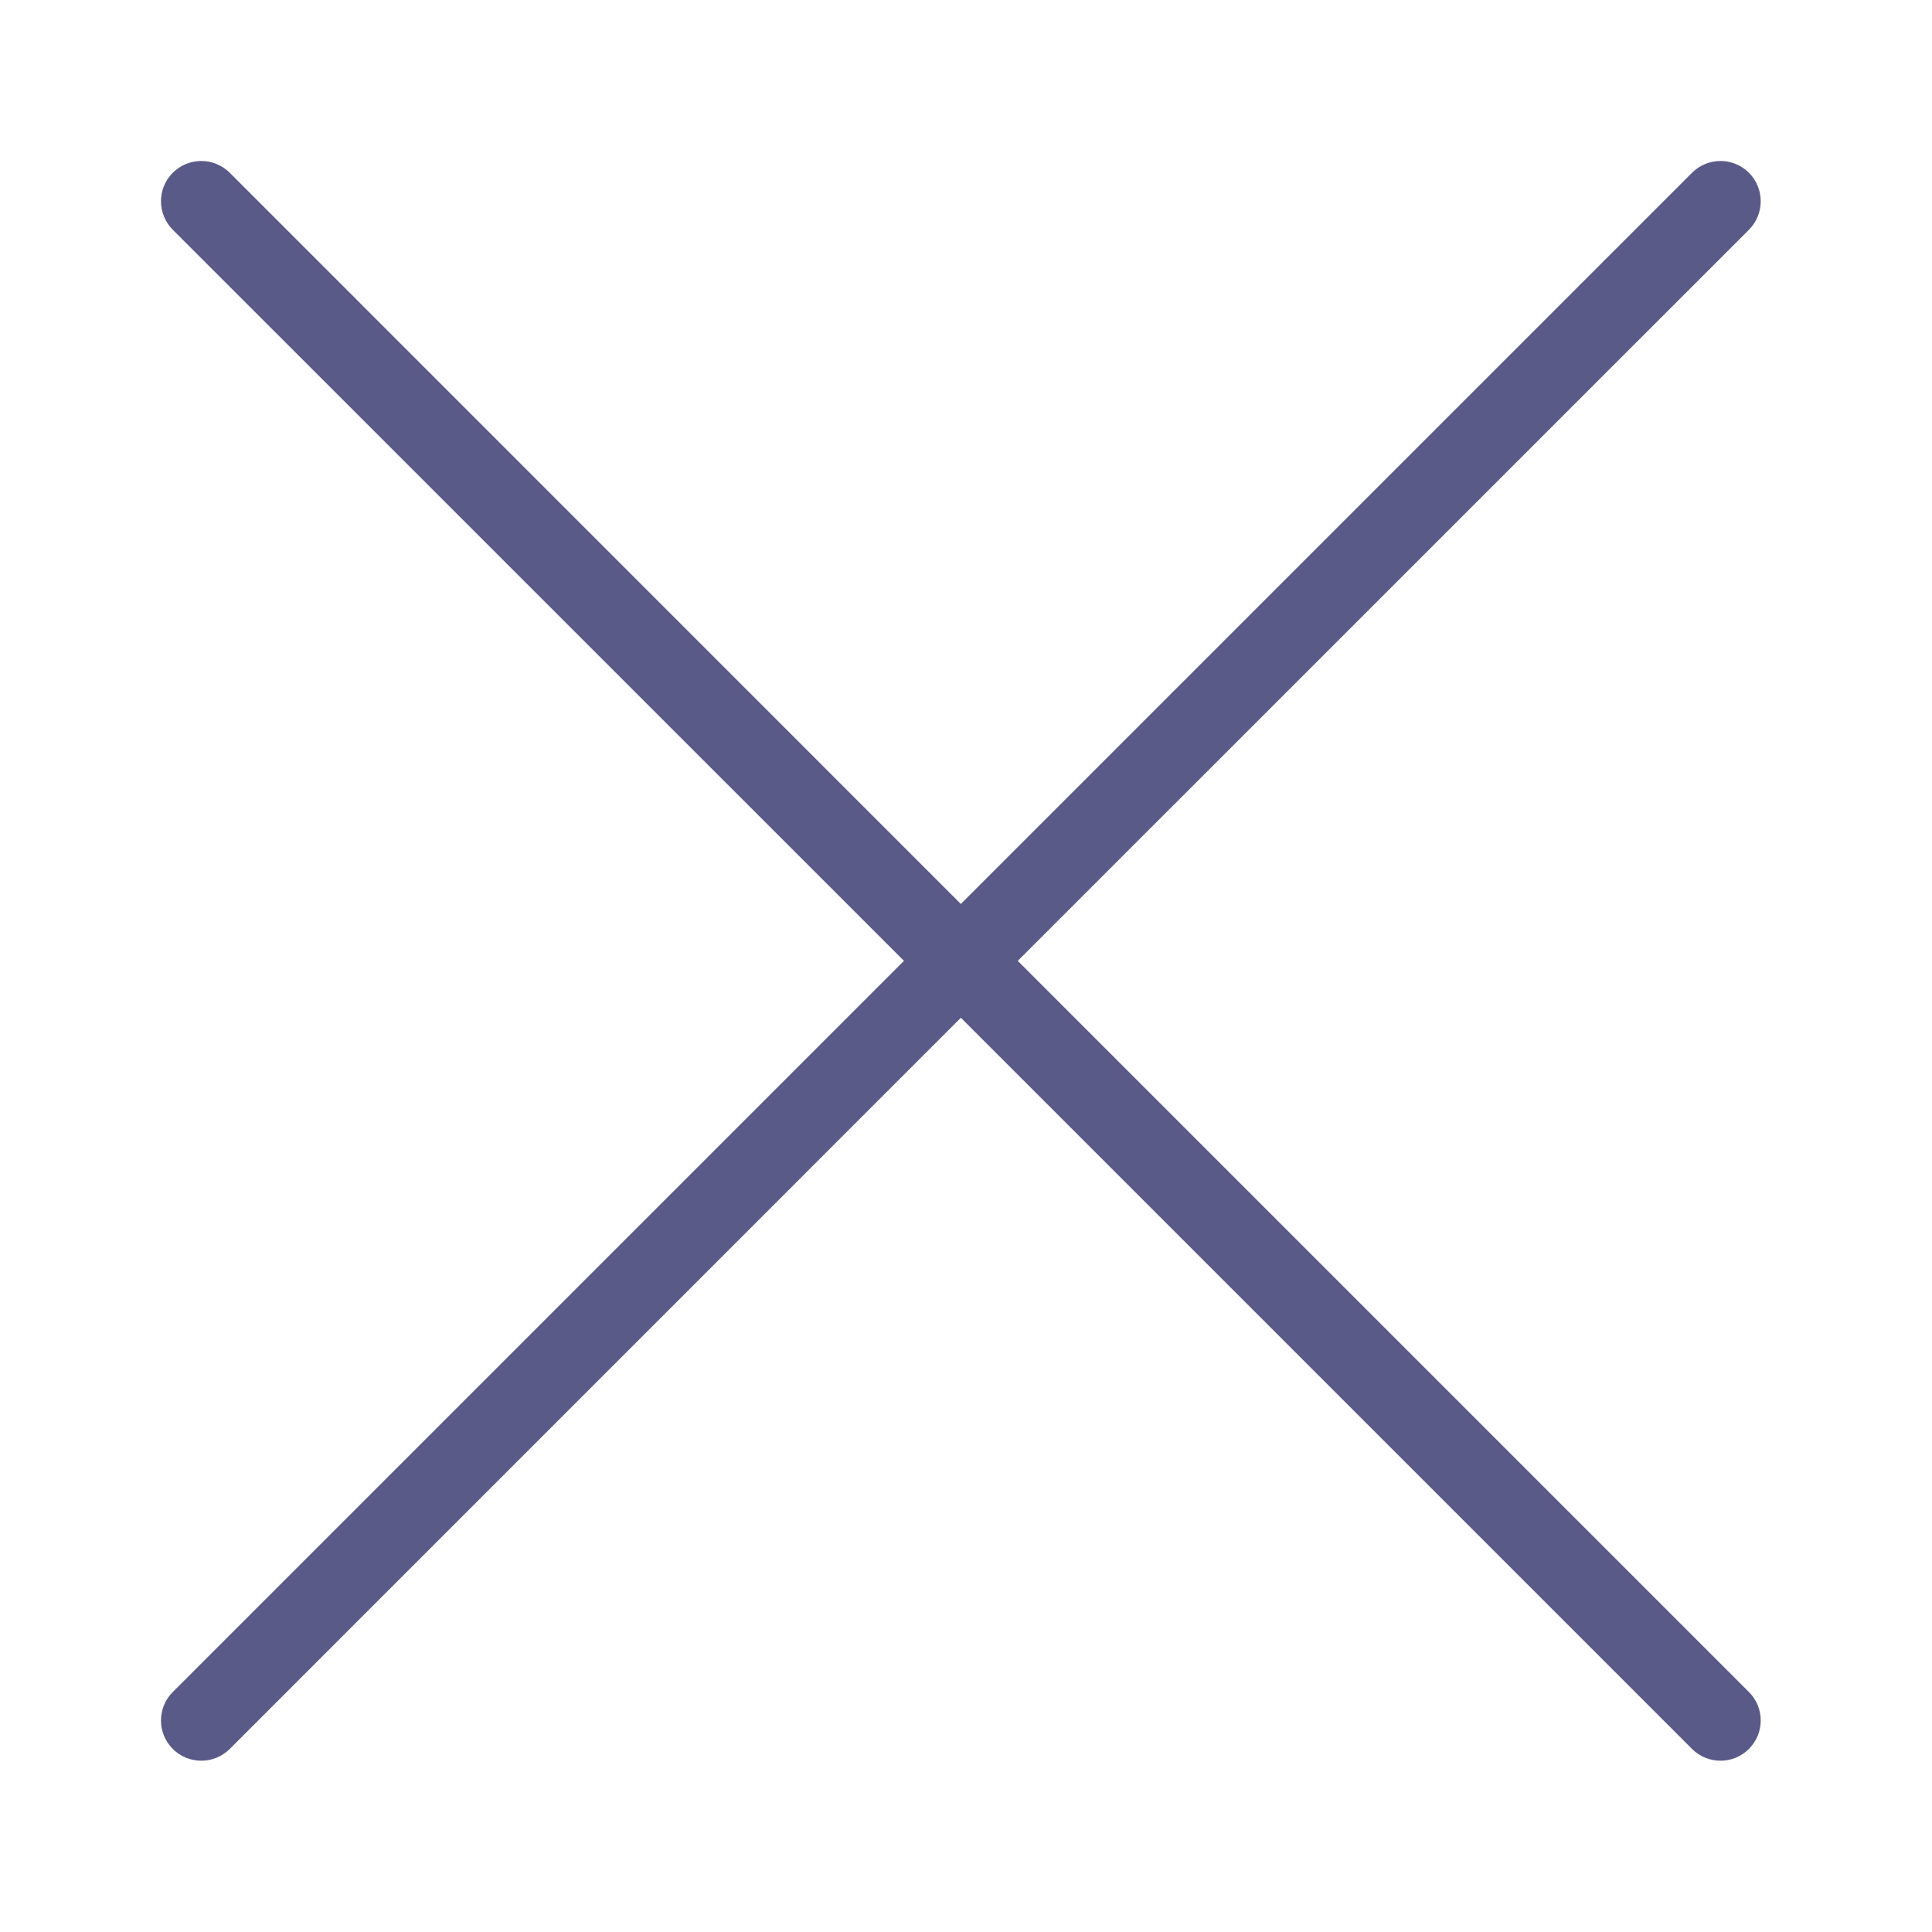
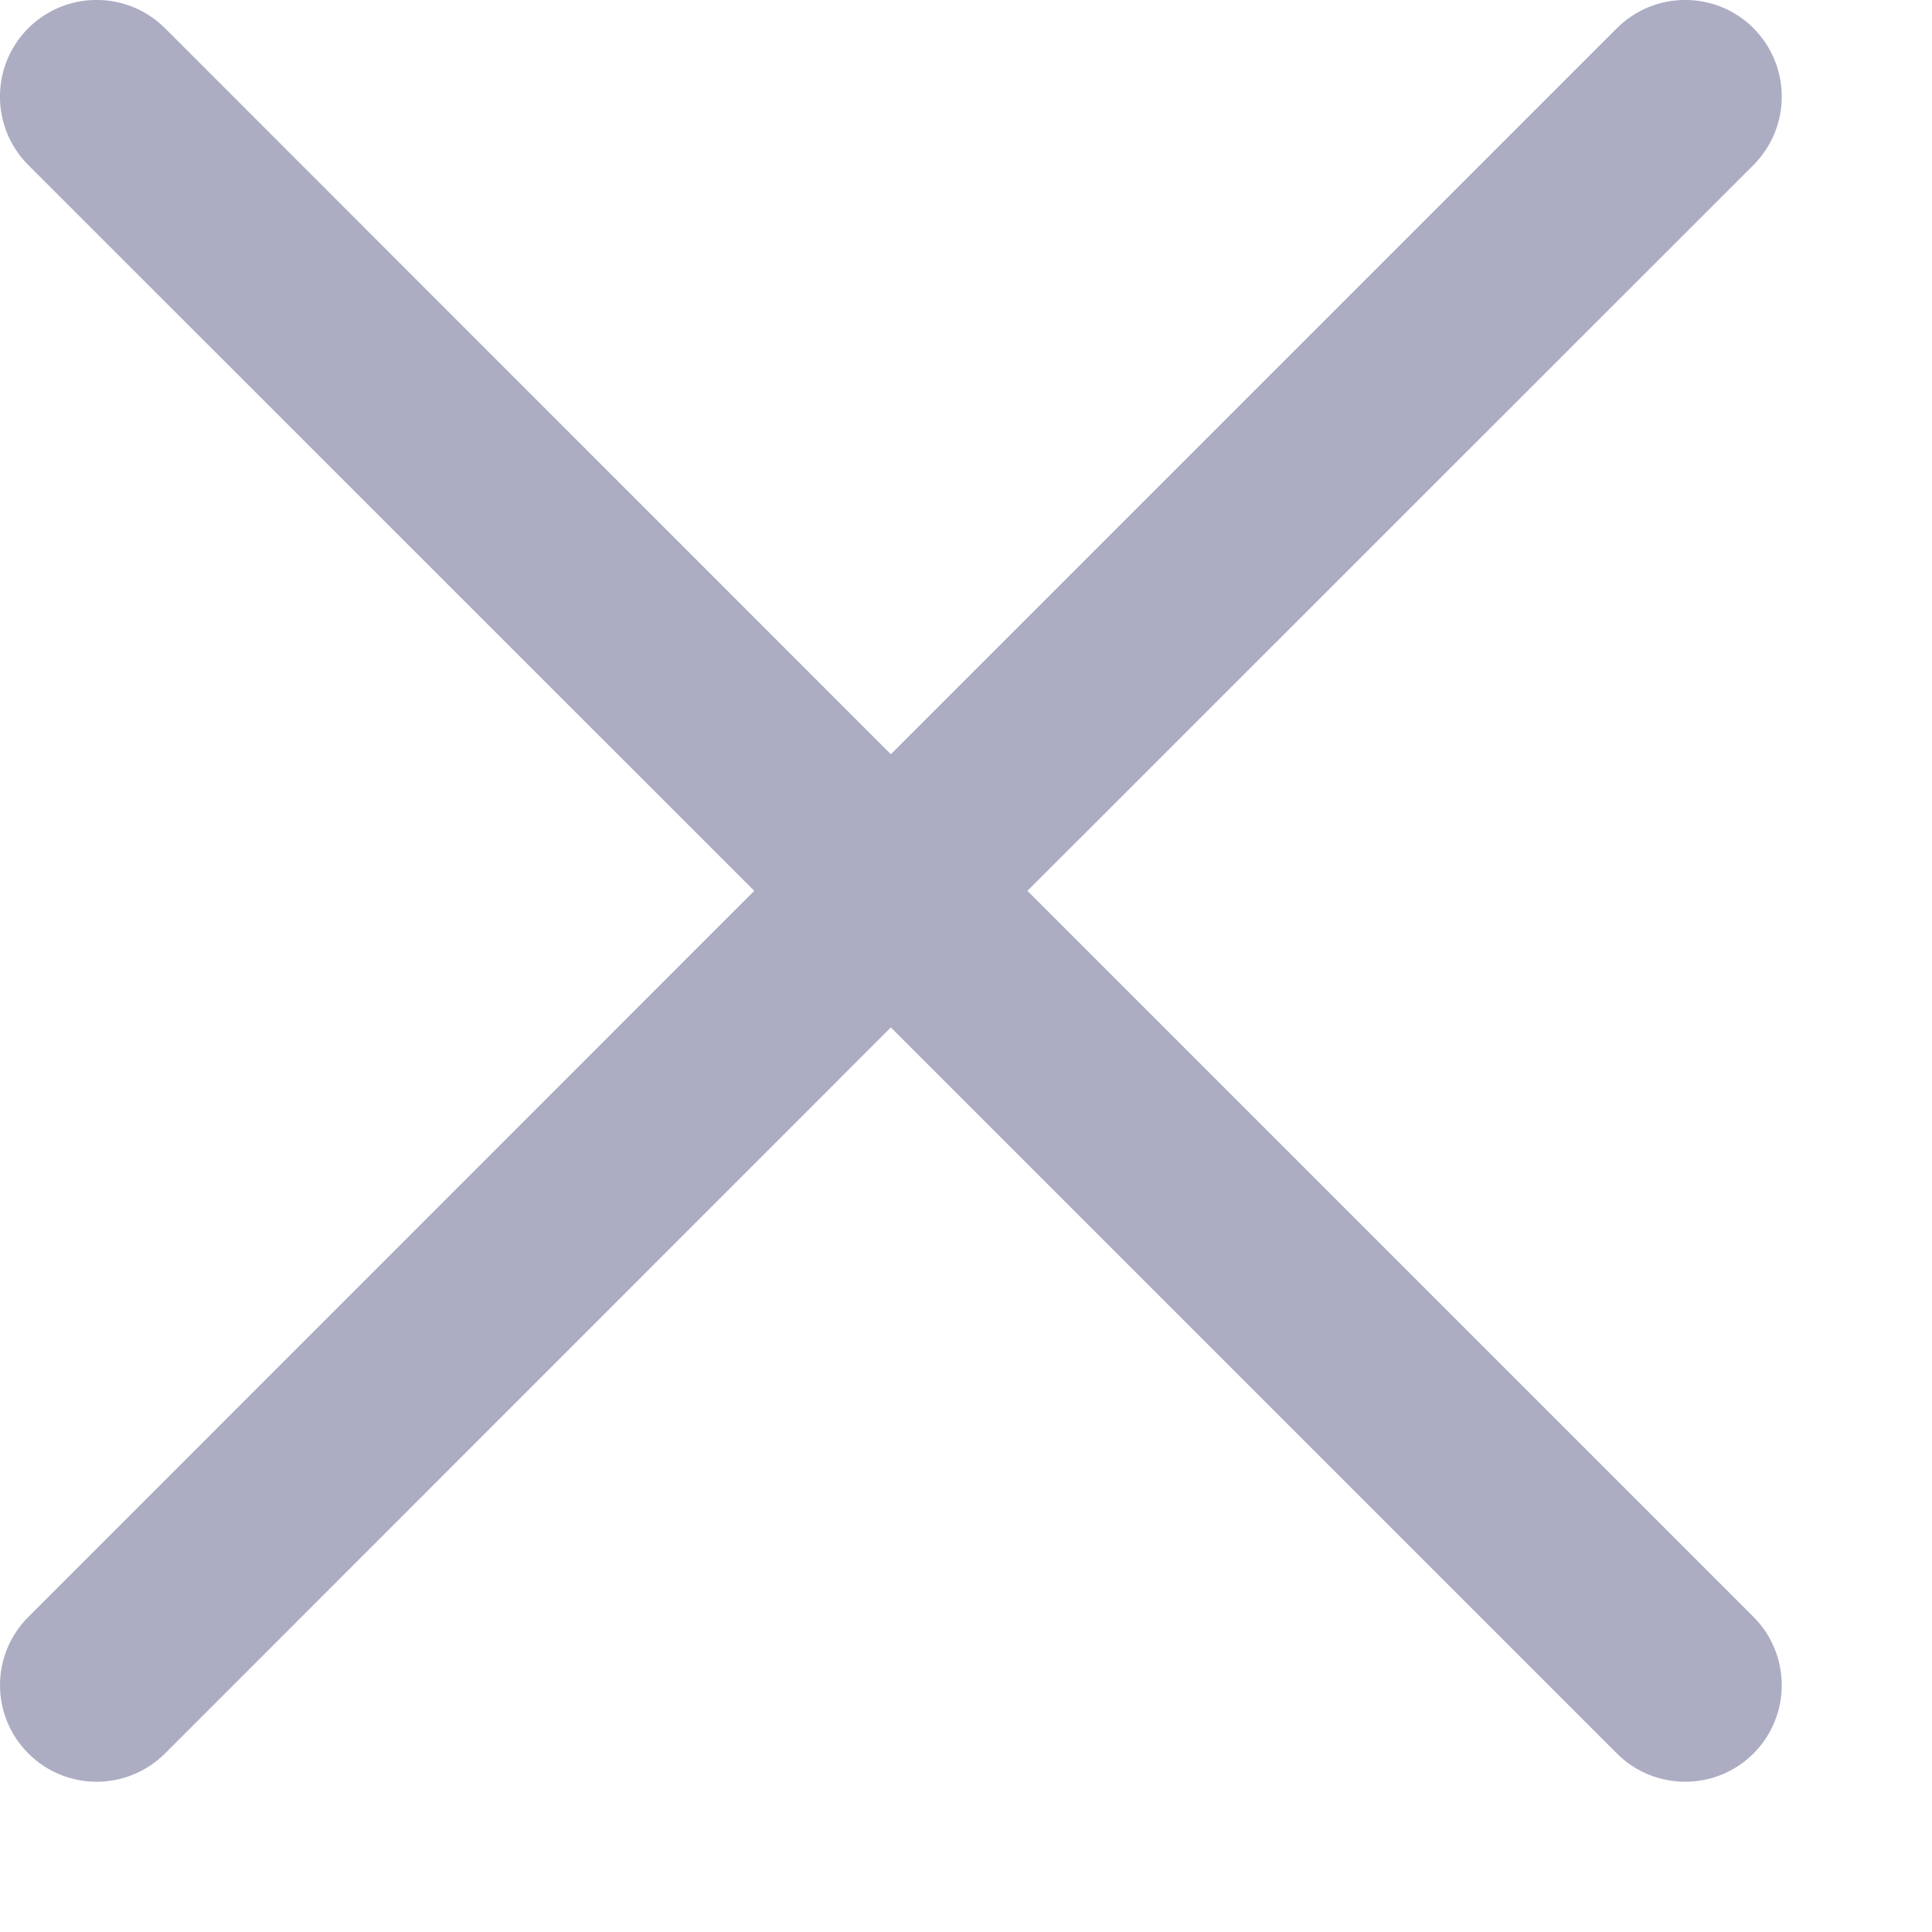
- <svg xmlns="http://www.w3.org/2000/svg" width="24" height="24" viewBox="0 0 24 24" fill="none">
-   <path fill-rule="evenodd" clip-rule="evenodd" d="M2.854 2.146C2.658 1.951 2.342 1.951 2.146 2.146C1.951 2.342 1.951 2.658 2.146 2.854L11.229 11.936L2.146 21.019C1.951 21.214 1.951 21.53 2.146 21.726C2.342 21.921 2.658 21.921 2.854 21.726L11.936 12.643L11.936 12.643L11.936 12.643L21.019 21.726C21.214 21.921 21.53 21.921 21.726 21.726C21.921 21.53 21.921 21.214 21.726 21.019L12.643 11.936L21.726 2.854C21.921 2.658 21.921 2.342 21.726 2.146C21.53 1.951 21.214 1.951 21.019 2.146L11.936 11.229L11.936 11.229L11.936 11.229L2.854 2.146Z" fill="#5A5A89" />
+ <svg xmlns="http://www.w3.org/2000/svg" width="10" height="10" viewBox="0 0 10 10" fill="none">
+   <path fill-rule="evenodd" clip-rule="evenodd" d="M0.854 0.146C0.658 -0.049 0.342 -0.049 0.146 0.146C-0.049 0.342 -0.049 0.658 0.146 0.854L3.904 4.611L0.147 8.369C-0.049 8.564 -0.049 8.881 0.147 9.076C0.342 9.271 0.658 9.271 0.854 9.076L4.611 5.318L8.369 9.076C8.564 9.271 8.881 9.271 9.076 9.076C9.271 8.881 9.271 8.564 9.076 8.369L5.318 4.611L9.076 0.854C9.271 0.658 9.271 0.342 9.076 0.146C8.881 -0.049 8.564 -0.049 8.369 0.146L4.611 3.904L0.854 0.146Z" fill="#5A5A89" fill-opacity="0.5" />
</svg>
